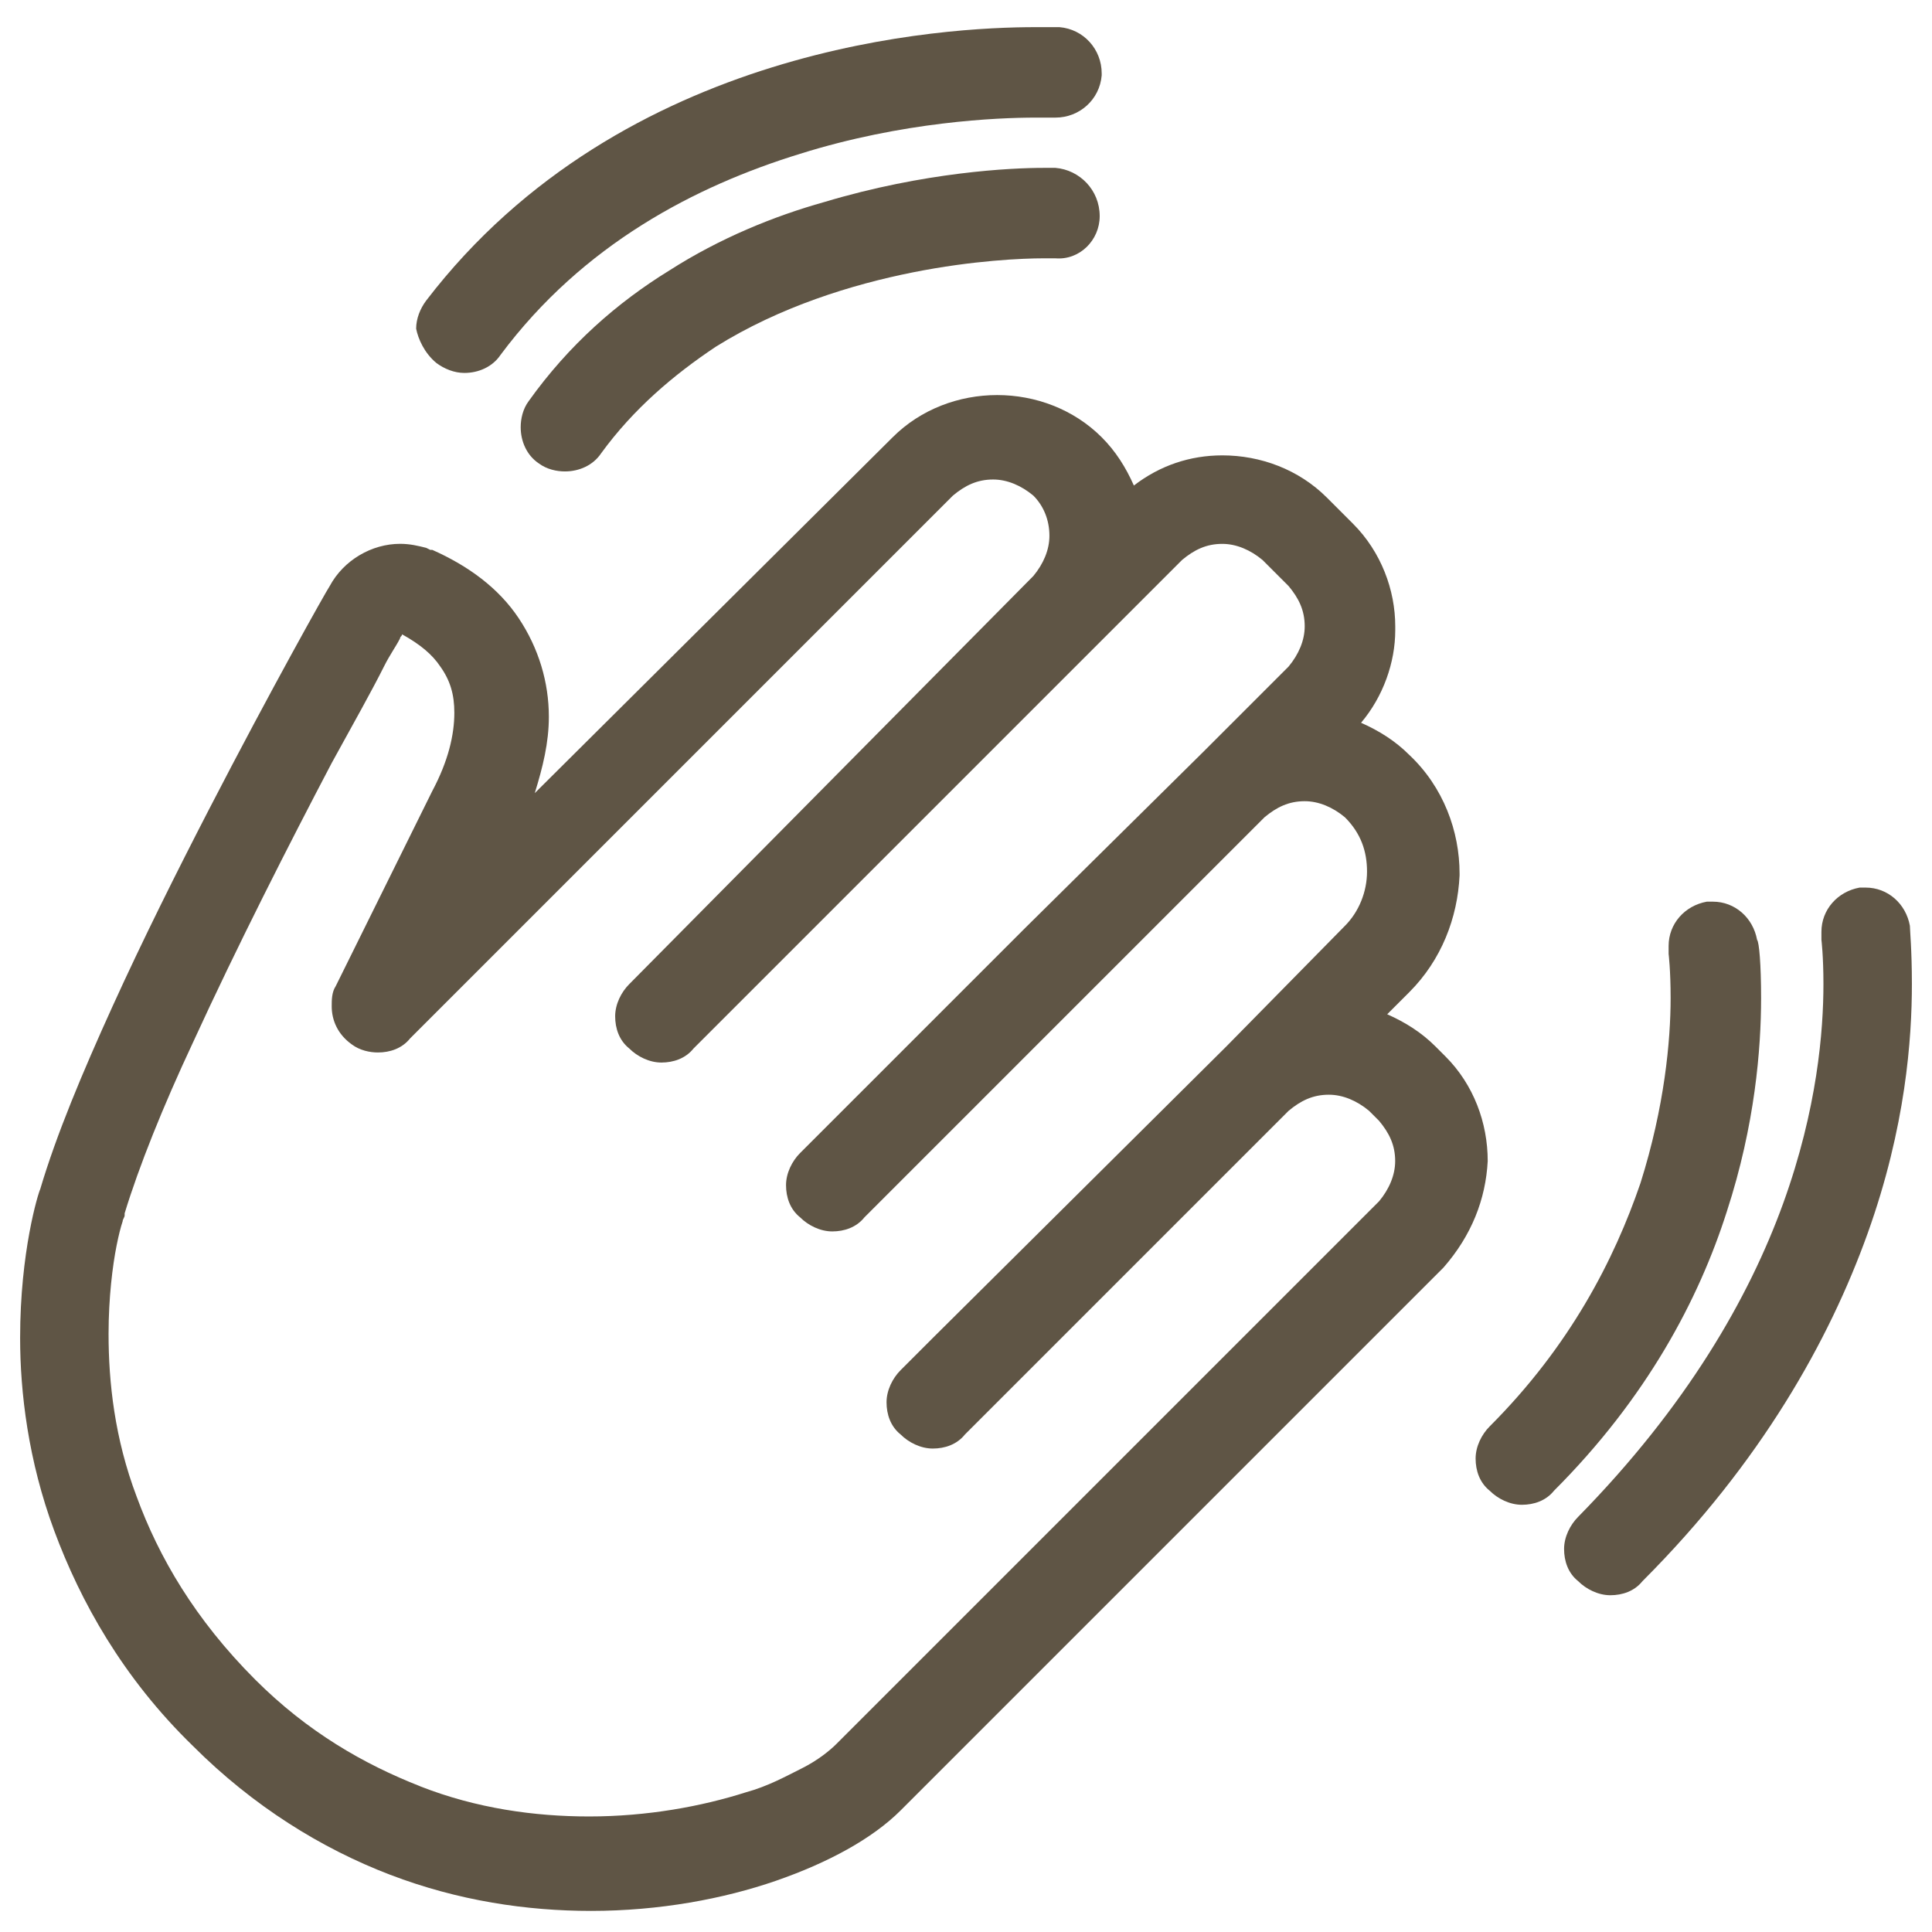
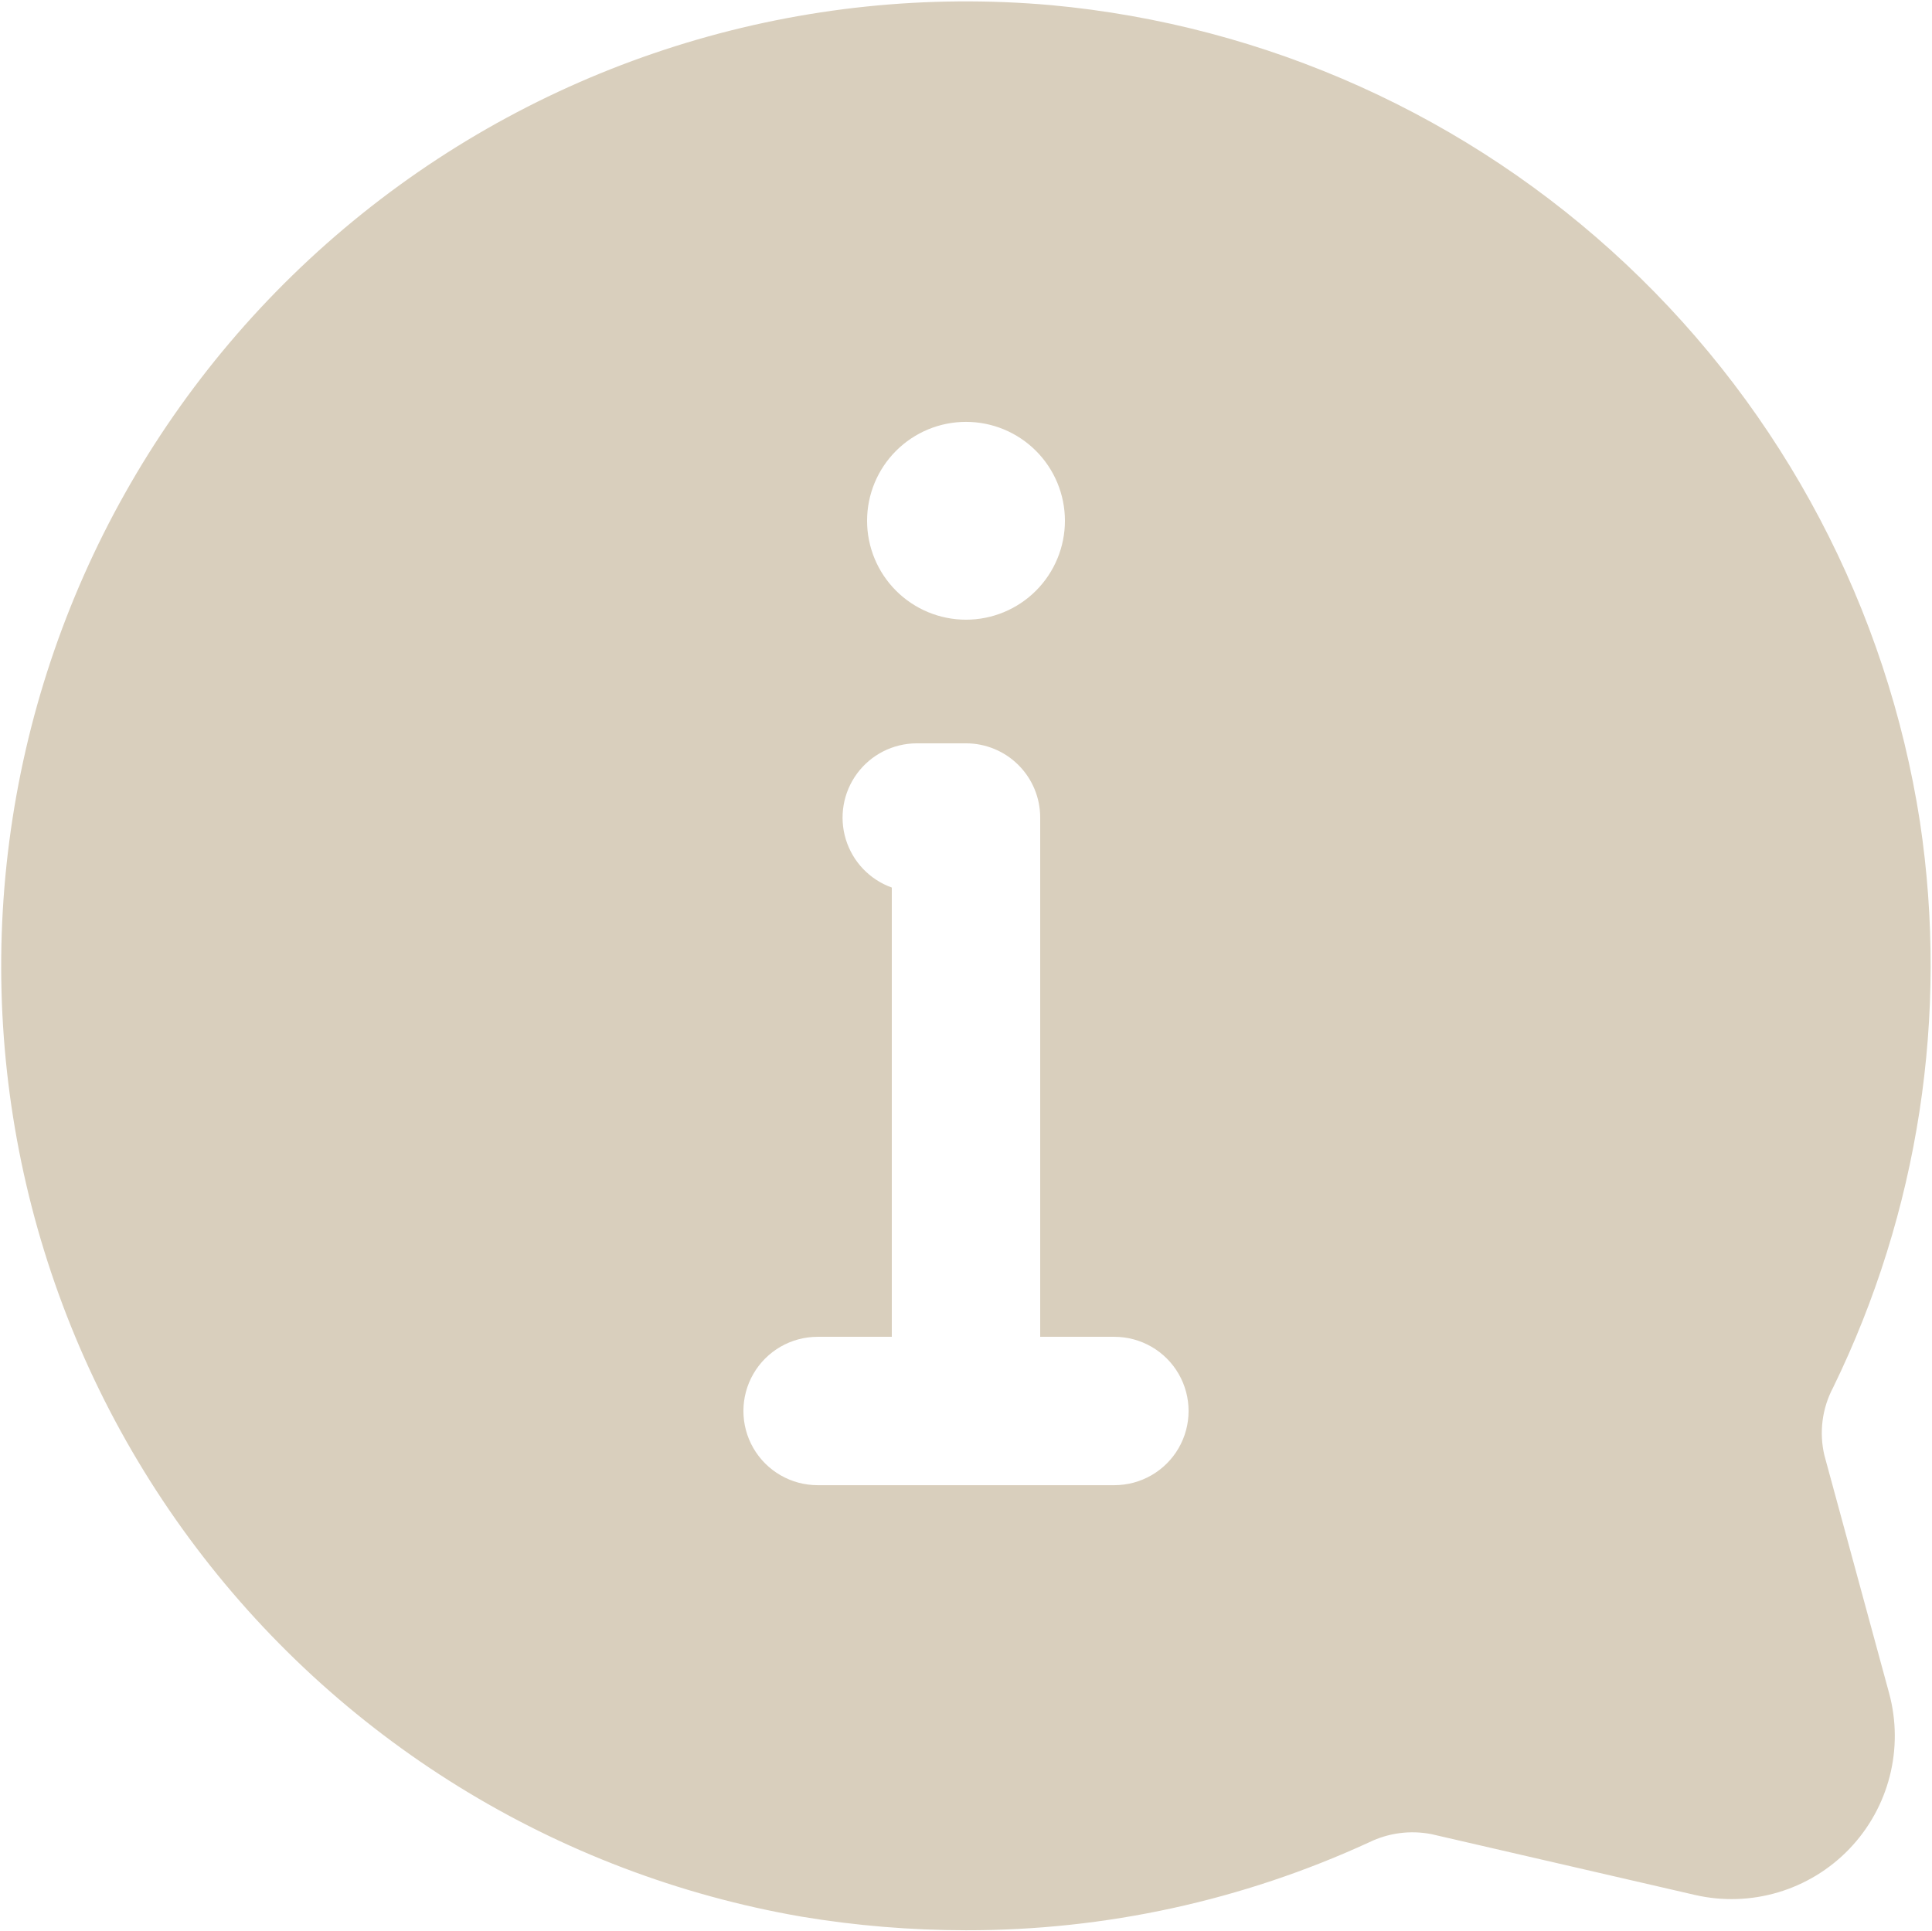
- <svg xmlns="http://www.w3.org/2000/svg" width="512pt" height="512pt" version="1.1" viewBox="0 0 512 512">
-   <g fill="#5f5545">
-     <path d="m291.43 57.273c0-6.926-5.328-12.254-11.723-12.785h-3.195c-8.523 0-31.434 1.062-58.074 9.055-13.32 3.731-27.703 9.59-41.023 18.113-13.852 8.523-26.641 19.711-37.293 34.629-1.598 2.133-2.133 4.797-2.133 6.926 0 3.731 1.598 7.457 4.797 9.59 2.133 1.598 4.797 2.133 6.926 2.133 3.731 0 7.457-1.598 9.59-4.797 8.523-11.723 19.18-20.777 30.367-28.238 17.051-10.656 36.23-16.516 52.211-19.711 15.984-3.195 29.305-3.731 34.629-3.731h2.133 1.062c6.398 0.539 11.727-4.789 11.727-11.184z" />
-     <path d="m115.61 96.168c2.133 1.598 4.797 2.664 7.457 2.664 3.731 0 7.457-1.598 9.59-4.797 21.844-29.305 51.68-44.754 79.383-53.277 27.172-8.523 52.211-9.59 62.336-9.59h3.731 1.598c6.394 0 11.723-4.797 12.254-11.188v-0.531c0-6.394-4.797-11.723-11.188-12.254h-6.394c-11.723 0-38.895 1.066-69.793 10.656-30.902 9.59-65.531 27.703-91.637 61.801-1.598 2.133-2.664 4.797-2.664 7.457 0.531 2.664 2.133 6.394 5.328 9.059z" />
-     <path d="m466.71 264.52c0-9.059-0.531-14.918-1.066-15.449-1.066-5.859-5.859-10.121-11.723-10.121h-1.598c-5.859 1.066-10.121 5.859-10.121 11.723v1.066 0.531 0.531s0.531 4.262 0.531 11.723c0 11.188-1.598 28.77-7.992 49.016-6.926 20.246-18.648 43.156-39.957 64.465-2.133 2.133-3.731 5.328-3.731 8.523s1.066 6.394 3.731 8.523c2.133 2.133 5.328 3.731 8.523 3.731s6.394-1.066 8.523-3.731c24.508-24.508 38.359-50.613 45.82-74.055 7.461-22.91 9.059-43.156 9.059-56.477z" />
-     <path d="m394.26 307.68c0-10.121-3.731-20.246-11.188-27.703l-2.664-2.664c-3.731-3.731-7.992-6.394-12.785-8.523l5.859-5.859c8.523-8.523 12.785-19.711 13.32-30.902v-0.531c0-11.188-4.262-22.91-13.32-31.434-3.731-3.731-7.992-6.394-12.785-8.523 5.859-6.926 9.059-15.984 9.059-24.508v-0.531-0.531c0-9.59-3.731-19.711-11.188-27.172l-6.934-6.934c-7.457-7.457-17.582-11.188-27.703-11.188-8.523 0-16.516 2.664-23.441 7.992-2.133-4.797-4.797-9.059-8.523-12.785-7.457-7.457-17.582-11.188-27.703-11.188-10.121 0-20.246 3.731-27.703 11.188l-94.84 94.297c2.133-6.926 3.731-13.32 3.731-20.246 0-9.059-2.664-18.113-7.992-26.105s-13.32-13.852-22.91-18.113h-0.531l-1.066-0.531c-2.133-0.531-4.262-1.066-6.926-1.066-7.457 0-14.918 4.262-18.648 11.188-1.066 1.598-15.449 27.172-31.965 59.137-8.523 16.516-17.582 34.629-25.574 52.211-7.992 17.582-14.918 34.098-19.18 48.484-0.531 1.066-5.328 16.516-5.328 39.426 0 14.387 2.133 32.5 9.059 51.148 6.926 18.648 18.113 38.895 36.762 57.008 15.984 15.984 34.098 27.172 52.211 34.098 18.113 6.926 36.23 9.59 53.277 9.59 18.113 0 35.164-3.195 49.016-7.992 13.852-4.797 25.574-11.188 33.031-18.648l143.85-143.85c7.457-8.523 11.188-18.113 11.723-28.234zm-282.91 165.7c-14.918-5.859-29.836-14.387-43.688-28.238-15.984-15.984-25.574-32.5-31.434-48.484-5.859-15.449-7.457-30.367-7.457-43.156 0-9.59 1.066-18.113 2.133-23.441 0.531-2.664 1.066-4.797 1.598-6.394 0-0.531 0.531-1.066 0.531-1.598v-0.531c3.731-12.254 10.121-28.238 18.113-45.285 11.723-25.574 25.574-52.746 36.762-74.055 5.859-10.656 10.656-19.18 13.852-25.574 1.598-3.195 3.195-5.328 4.262-7.457 0-0.531 0.531-0.531 0.531-1.066 4.797 2.664 7.992 5.328 10.121 8.523 2.664 3.731 3.731 7.457 3.731 12.254 0 5.859-1.598 12.785-5.859 20.777l-25.574 51.68c-1.066 1.598-1.066 3.731-1.066 5.328 0 3.731 1.598 7.457 5.328 10.121 2.133 1.598 4.797 2.133 6.926 2.133 3.195 0 6.394-1.066 8.523-3.731l143.85-143.85c3.195-2.664 6.394-4.262 10.656-4.262 3.731 0 7.457 1.598 10.656 4.262 2.664 2.664 4.262 6.394 4.262 10.656 0 3.731-1.598 7.457-4.262 10.656l-107.09 108.16c-2.133 2.133-3.731 5.328-3.731 8.523 0 3.195 1.066 6.394 3.731 8.523 2.133 2.133 5.328 3.731 8.523 3.731s6.394-1.066 8.523-3.731l129.46-129.46c3.195-2.664 6.394-4.262 10.656-4.262 3.731 0 7.457 1.598 10.656 4.262l6.926 6.926c2.664 3.195 4.262 6.394 4.262 10.656 0 3.731-1.598 7.457-4.262 10.656l-22.91 22.91-46.879 46.352-59.672 59.668c-2.133 2.133-3.731 5.328-3.731 8.523 0 3.195 1.066 6.394 3.731 8.523 2.133 2.133 5.328 3.731 8.523 3.731 3.195 0 6.394-1.066 8.523-3.731l106.02-106.02c3.195-2.664 6.394-4.262 10.656-4.262 3.731 0 7.457 1.598 10.656 4.262 4.262 4.262 5.859 9.059 5.859 14.387s-2.133 10.656-5.859 14.387l-31.434 31.969-77.785 77.25-8.523 8.523c-2.133 2.133-3.731 5.328-3.731 8.523s1.066 6.394 3.731 8.523c2.133 2.133 5.328 3.731 8.523 3.731 3.195 0 6.394-1.066 8.523-3.731l85.777-85.777c3.195-2.664 6.394-4.262 10.656-4.262 3.731 0 7.457 1.598 10.656 4.262l2.664 2.664c2.664 3.195 4.262 6.394 4.262 10.656 0 3.731-1.598 7.457-4.262 10.656l-143.85 143.85c-1.598 1.598-4.797 4.262-9.059 6.394s-9.059 4.797-14.918 6.394c-11.723 3.731-26.105 6.394-41.559 6.394-14.383 0-29.832-2.133-44.75-7.992z" />
-     <path d="m506.14 245.34c-1.066-5.859-5.859-10.121-11.723-10.121h-1.598c-5.859 1.066-10.121 5.859-10.121 11.723v1.066 1.066s0.531 4.262 0.531 11.723c0 12.254-1.598 33.031-10.656 58.074-9.059 25.035-25.574 53.805-54.344 83.105-2.133 2.133-3.731 5.328-3.731 8.523 0 3.195 1.066 6.394 3.731 8.523 2.133 2.133 5.328 3.731 8.523 3.731 3.195 0 6.394-1.066 8.523-3.731 31.434-31.434 49.547-63.934 59.672-92.172 10.121-28.238 11.723-51.68 11.723-66.066 0-9.051-0.531-14.379-0.531-15.445z" />
-   </g>
+ <svg xmlns="http://www.w3.org/2000/svg" width="1302" height="1301" viewBox="0 0 1302 1301" fill="none">
+   <path d="M1293.93 554.2C1271.68 410.267 1201.96 277.893 1095.87 178.107C989.768 78.325 853.36 16.853 708.333 3.467C541.226 -11.325 374.866 39.045 244.026 144.053C113.188 249.059 28 400.573 6.28 566.92C-15.444 733.28 27.968 901.587 127.446 1036.67C226.92 1171.76 374.766 1263.17 540.06 1291.79C576.721 1297.9 613.825 1300.97 650.992 1300.98C744.82 1301.14 837.565 1280.9 922.792 1241.65C935.766 1235.35 950.432 1233.44 964.589 1236.18L1142.26 1277.18C1179.96 1285.86 1219.45 1274.1 1246.25 1246.2C1273.05 1218.3 1283.23 1178.38 1273.06 1141.05L1229.53 981.053H1229.52C1225.82 965.537 1227.91 949.204 1235.39 935.121C1292.99 816.985 1313.4 684.161 1293.92 554.188L1293.93 554.2ZM651 284.333C668.682 284.333 685.64 291.359 698.14 303.86C710.64 316.361 717.666 333.319 717.666 351C717.666 368.681 710.64 385.64 698.14 398.14C685.639 410.64 668.681 417.667 651 417.667C633.318 417.667 616.36 410.641 603.86 398.14C591.36 385.639 584.333 368.681 584.333 351C584.333 333.319 591.359 316.36 603.86 303.86C616.36 291.36 633.318 284.333 651 284.333ZM751 1001H551C533.136 1001 516.63 991.469 507.697 976C498.765 960.531 498.765 941.469 507.697 926C516.629 910.531 533.134 901 551 901H601V598.2C586.098 592.867 574.604 580.799 569.989 565.659C565.38 550.523 568.197 534.091 577.588 521.356C586.979 508.616 601.839 501.069 617.667 501.001H651C664.26 501.001 676.979 506.267 686.355 515.647C695.735 525.022 701 537.74 701 551.001V901.001H751C768.864 901.001 785.369 910.532 794.303 926.001C803.235 941.471 803.235 960.532 794.303 976.001C785.37 991.471 768.865 1001 751 1001Z" fill="#D9CFBD" />
</svg>
